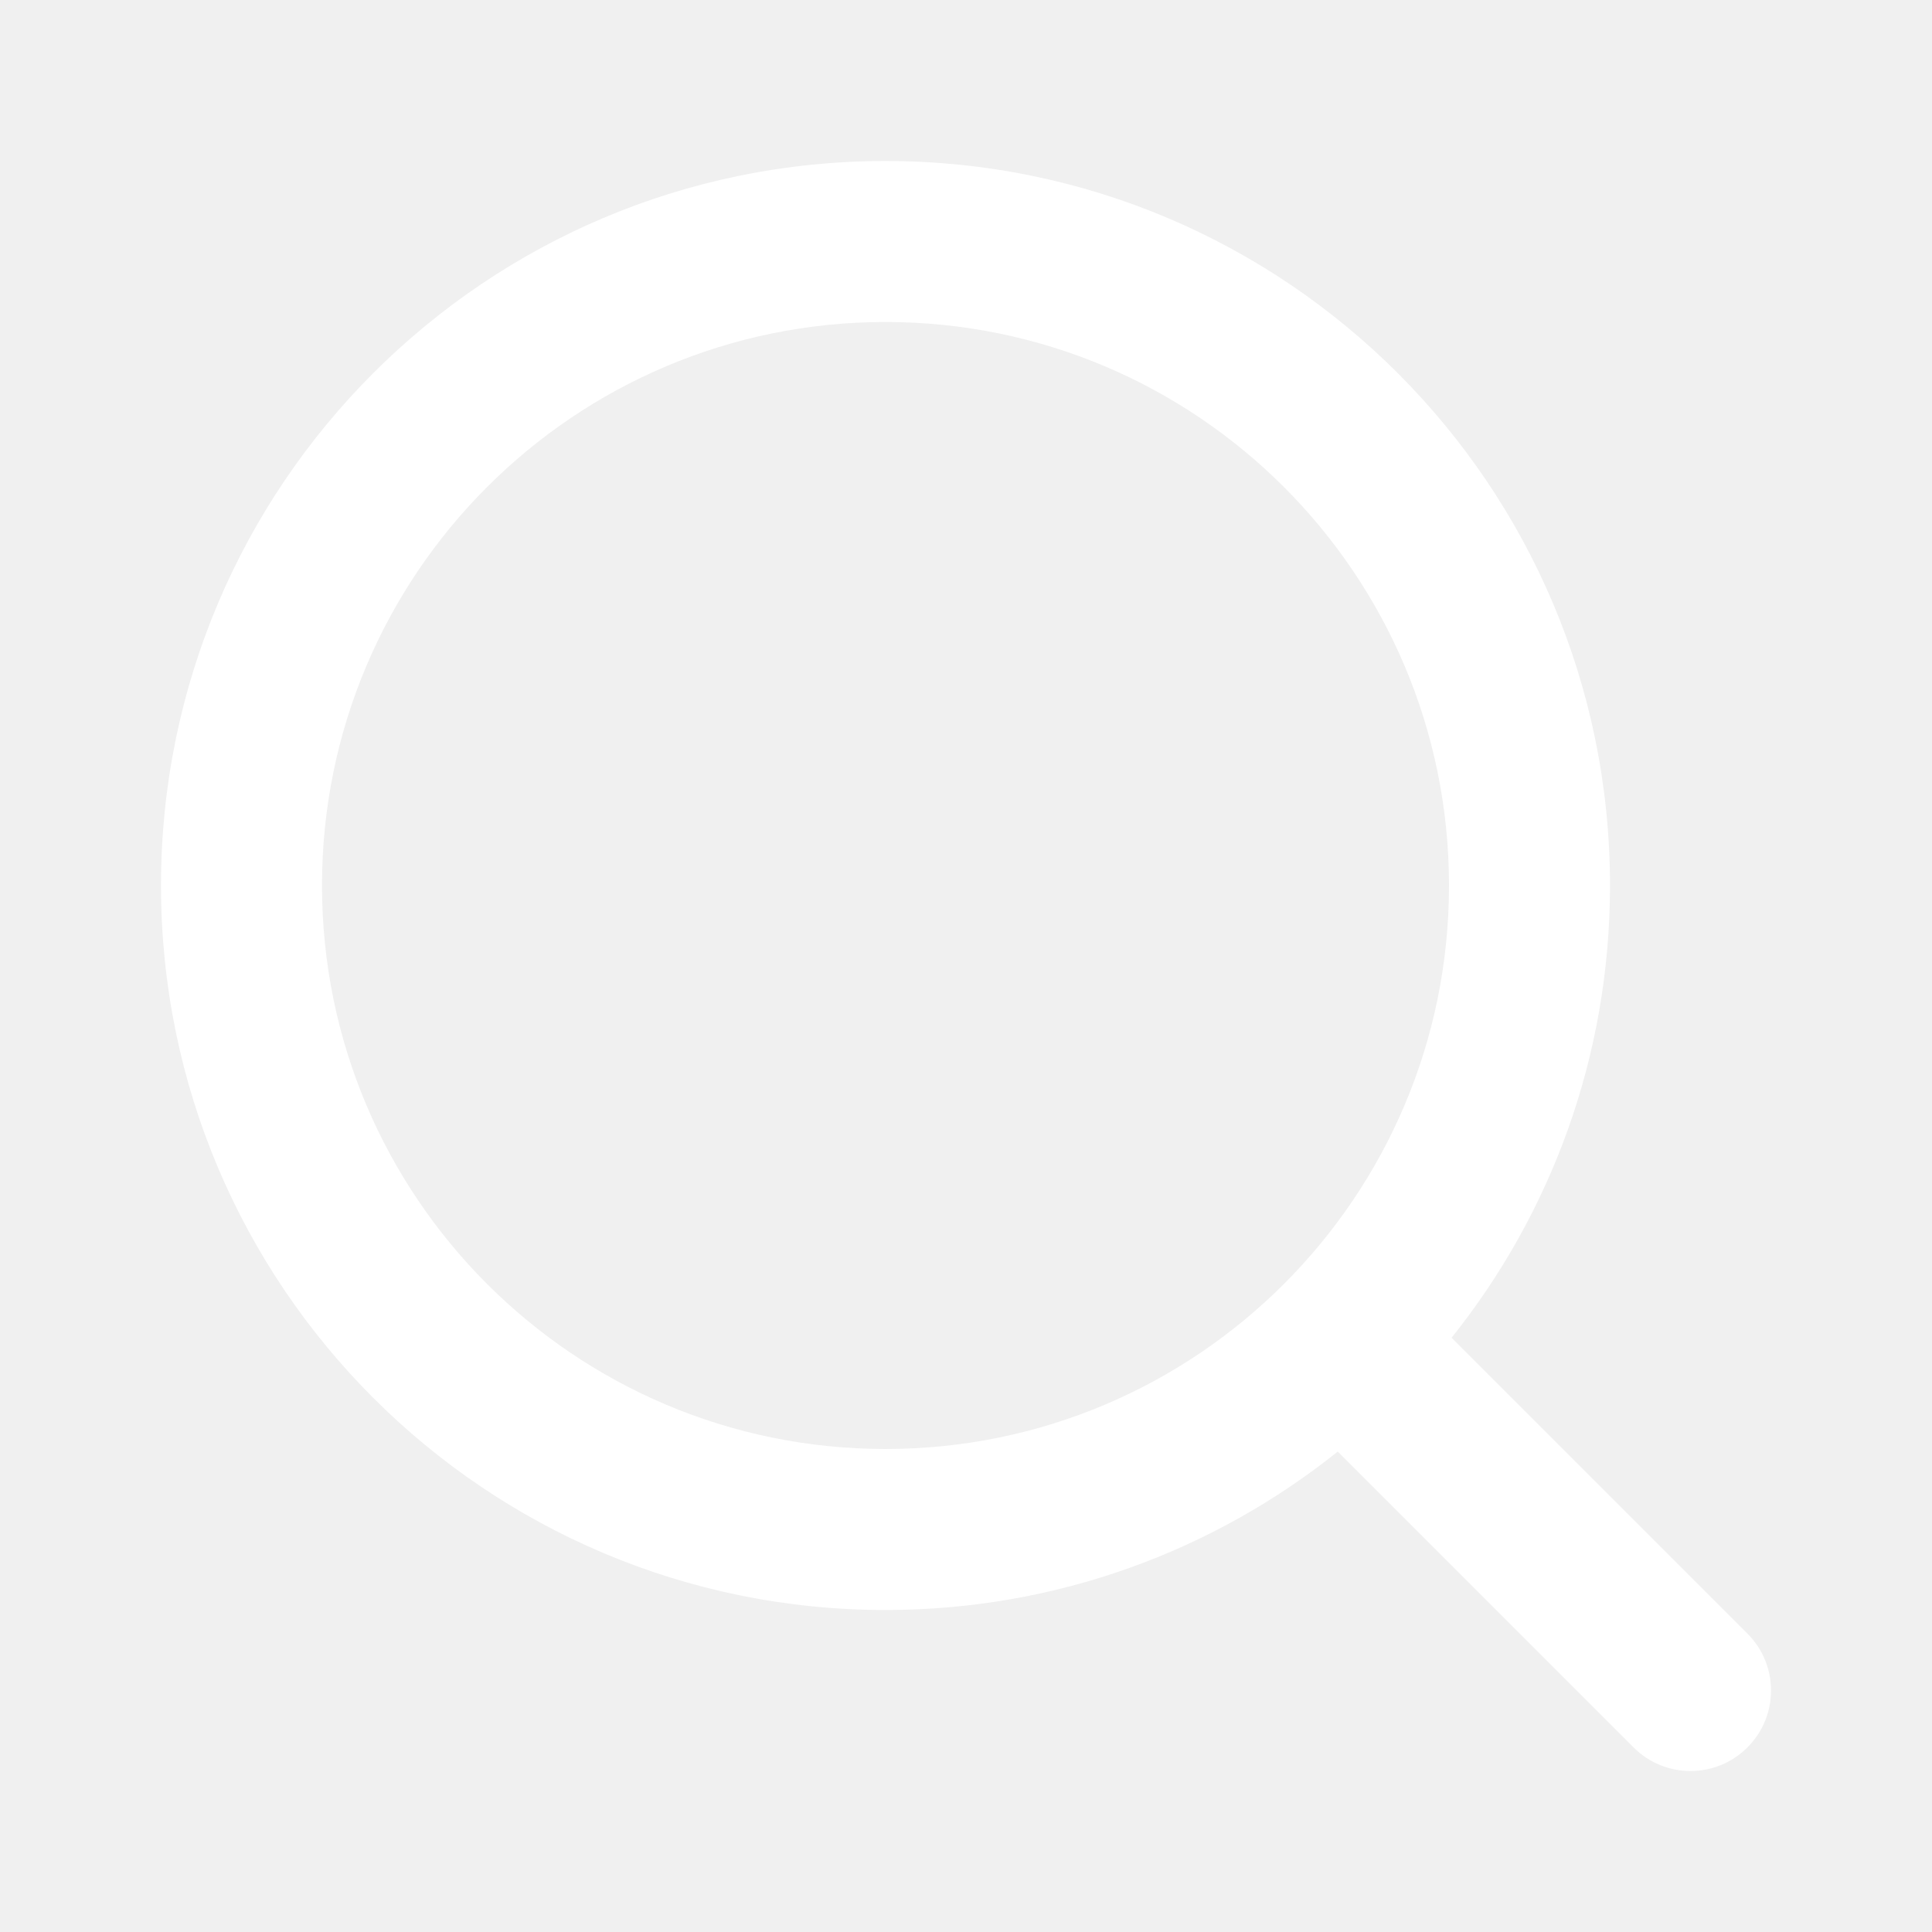
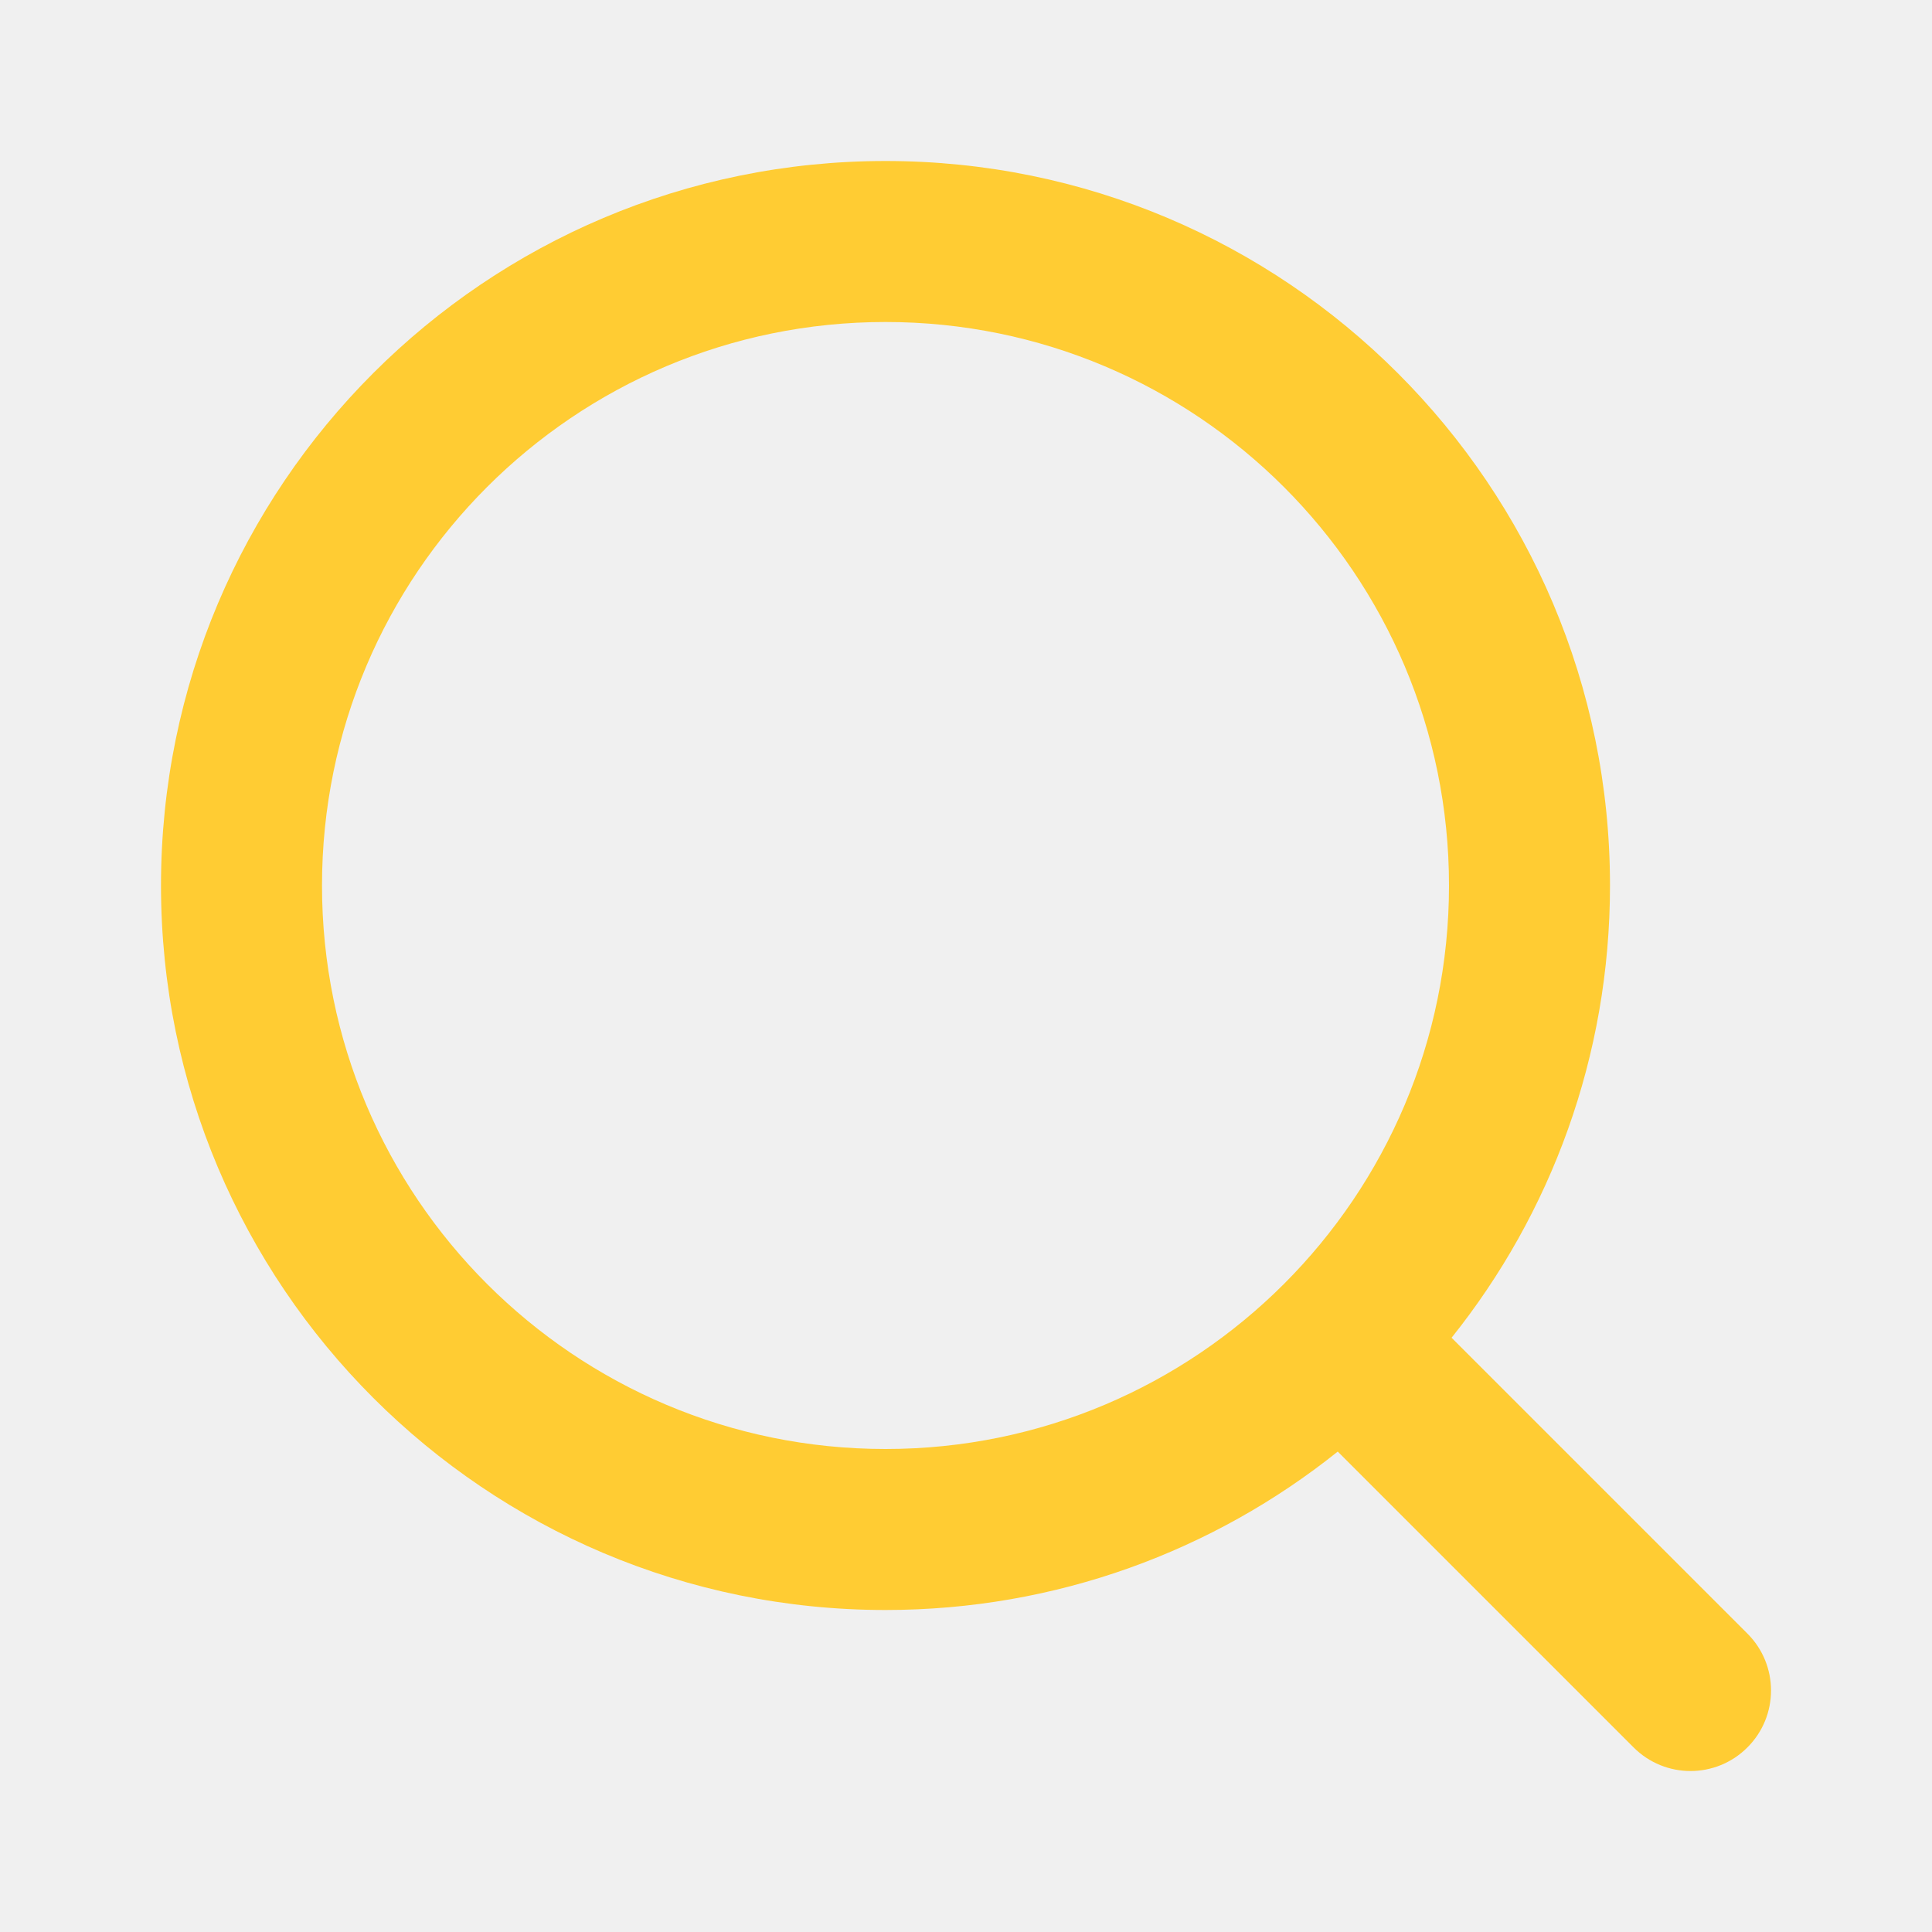
<svg xmlns="http://www.w3.org/2000/svg" width="24" height="24" viewBox="0 0 24 24" fill="none">
-   <path fill-rule="evenodd" clip-rule="evenodd" d="M11 2C6.029 2 2 6.029 2 11C2 15.971 6.029 20 11 20C13.125 20 15.078 19.264 16.618 18.032L20.293 21.707C20.683 22.098 21.317 22.098 21.707 21.707C22.098 21.317 22.098 20.683 21.707 20.293L18.032 16.618C19.264 15.078 20 13.125 20 11C20 6.029 15.971 2 11 2ZM4 11C4 7.134 7.134 4 11 4C14.866 4 18 7.134 18 11C18 14.866 14.866 18 11 18C7.134 18 4 14.866 4 11Z" fill="white" />
+   <path fill-rule="evenodd" clip-rule="evenodd" d="M11 2C6.029 2 2 6.029 2 11C2 15.971 6.029 20 11 20C13.125 20 15.078 19.264 16.618 18.032L20.293 21.707C20.683 22.098 21.317 22.098 21.707 21.707C22.098 21.317 22.098 20.683 21.707 20.293L18.032 16.618C19.264 15.078 20 13.125 20 11C20 6.029 15.971 2 11 2ZM4 11C4 7.134 7.134 4 11 4C14.866 4 18 7.134 18 11C18 14.866 14.866 18 11 18C7.134 18 4 14.866 4 11Z" fill="#FFCC33" />
</svg>
